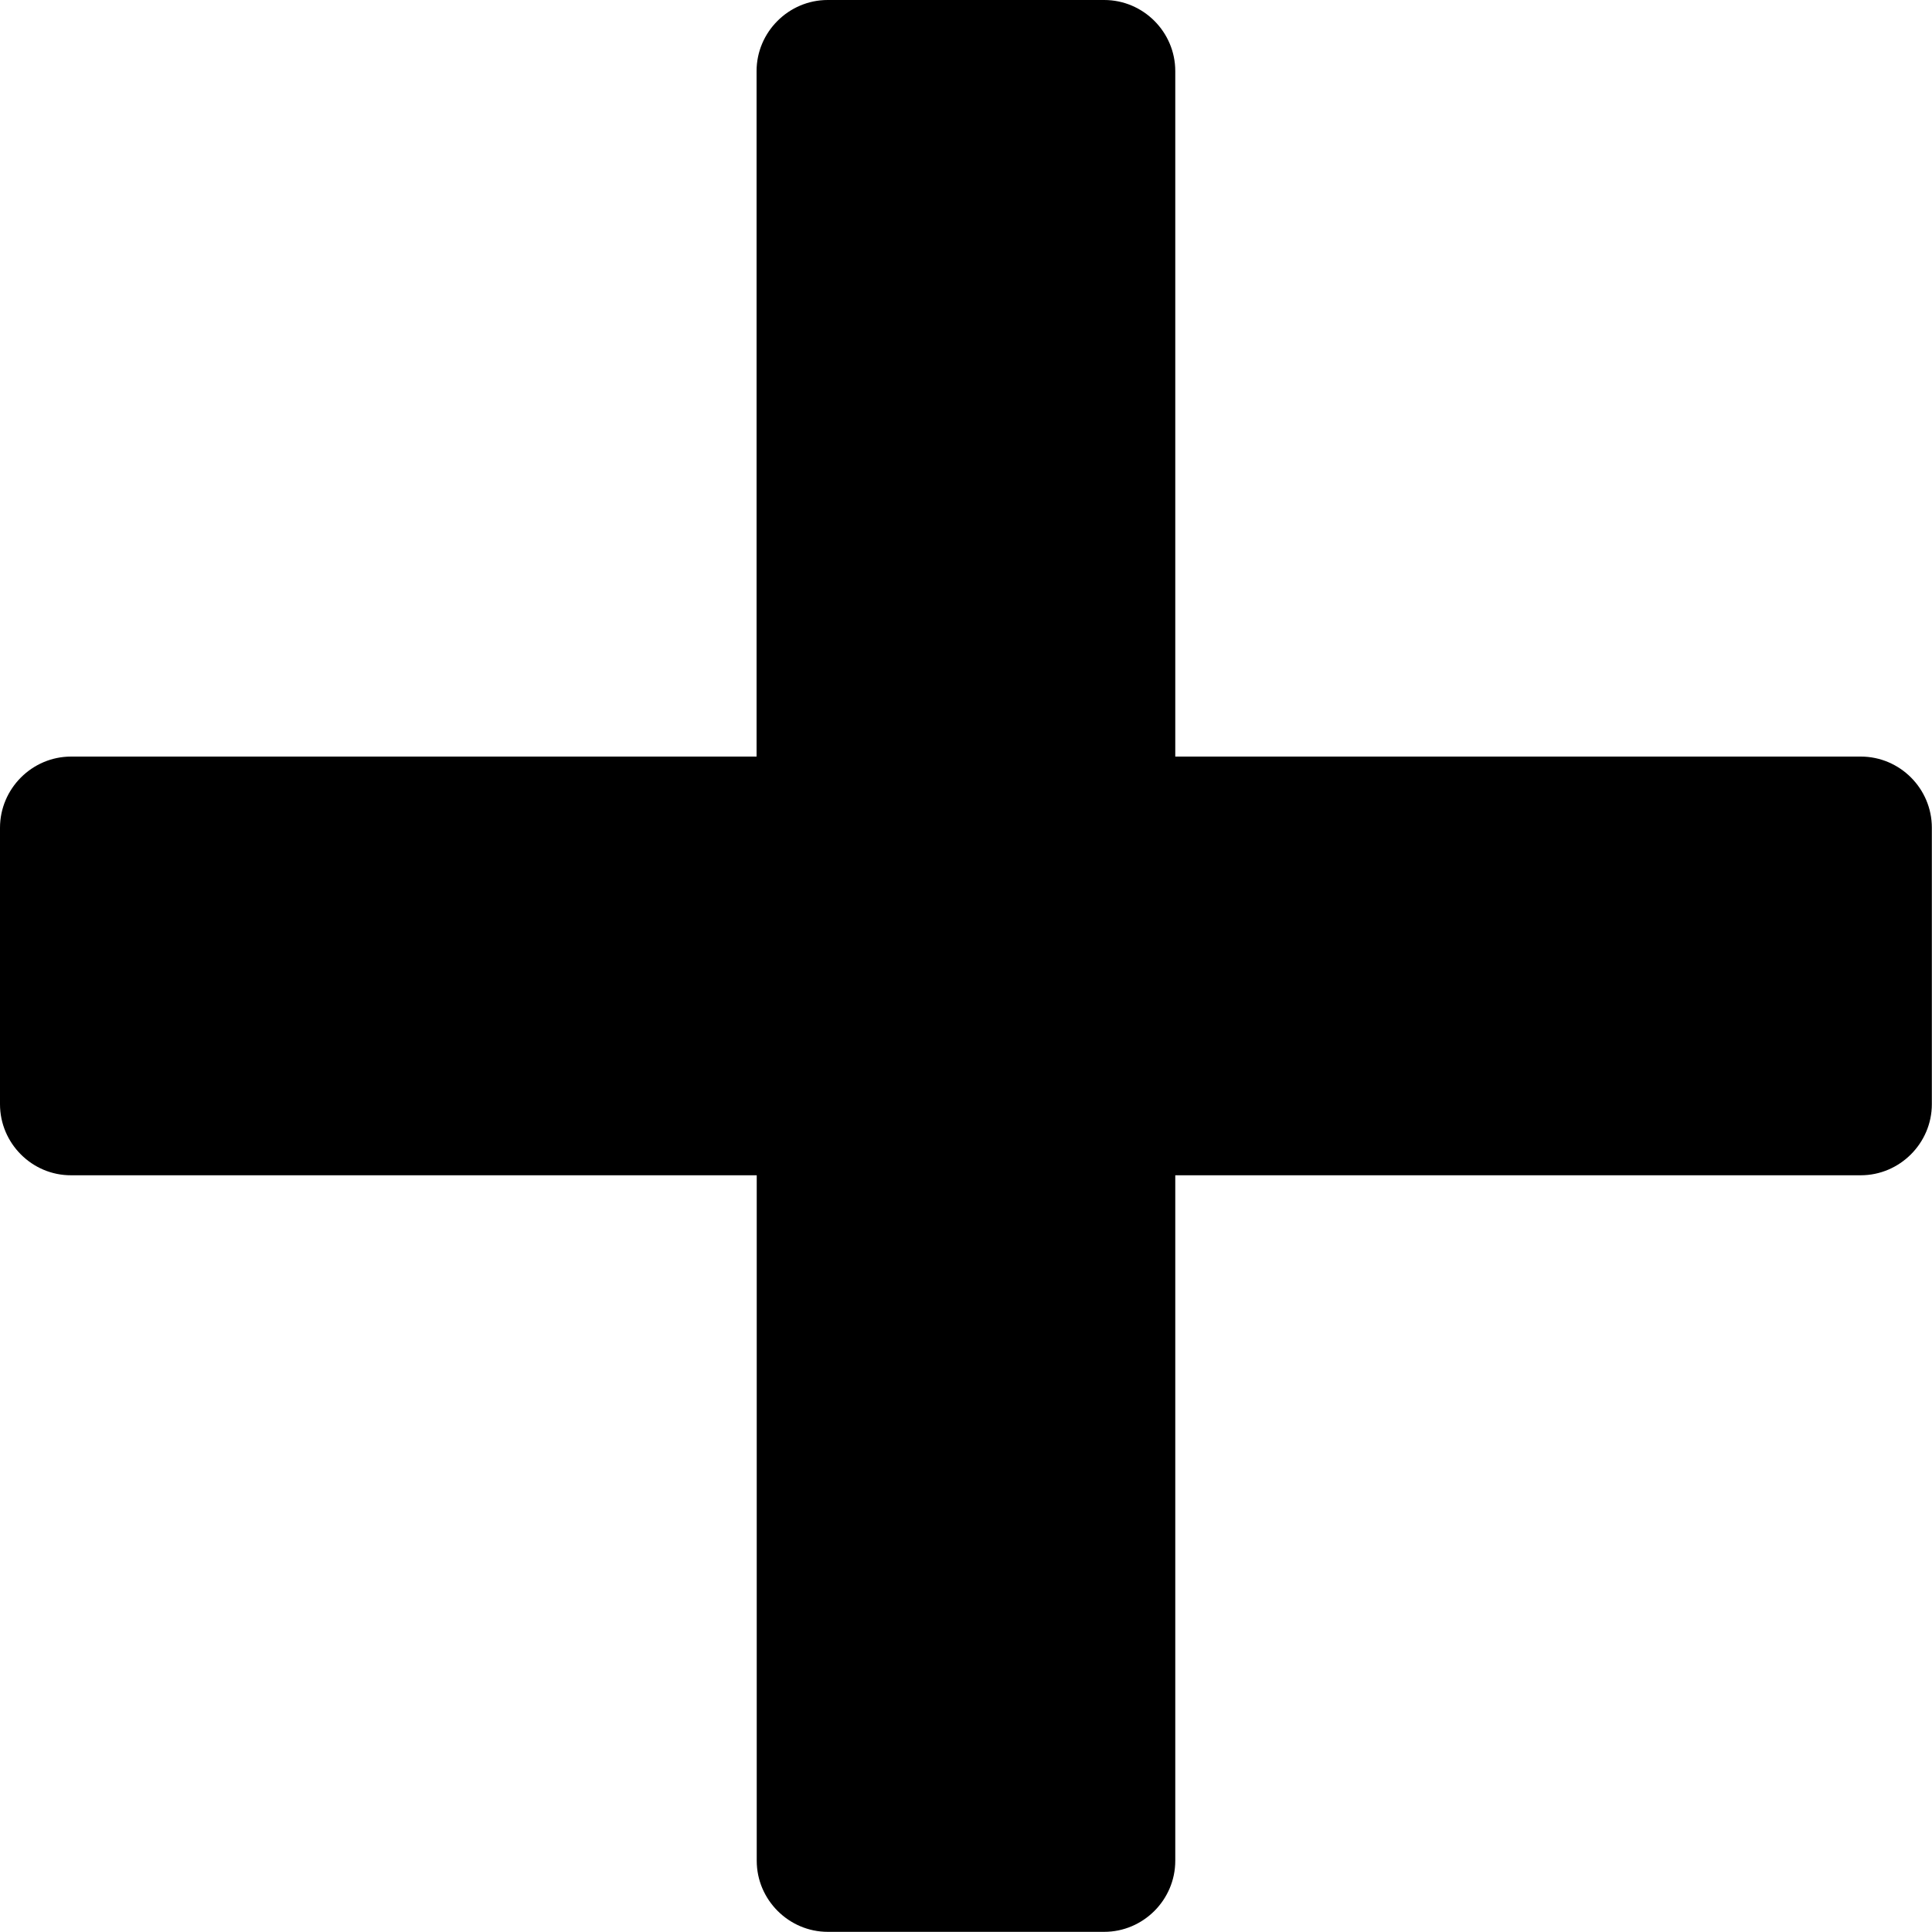
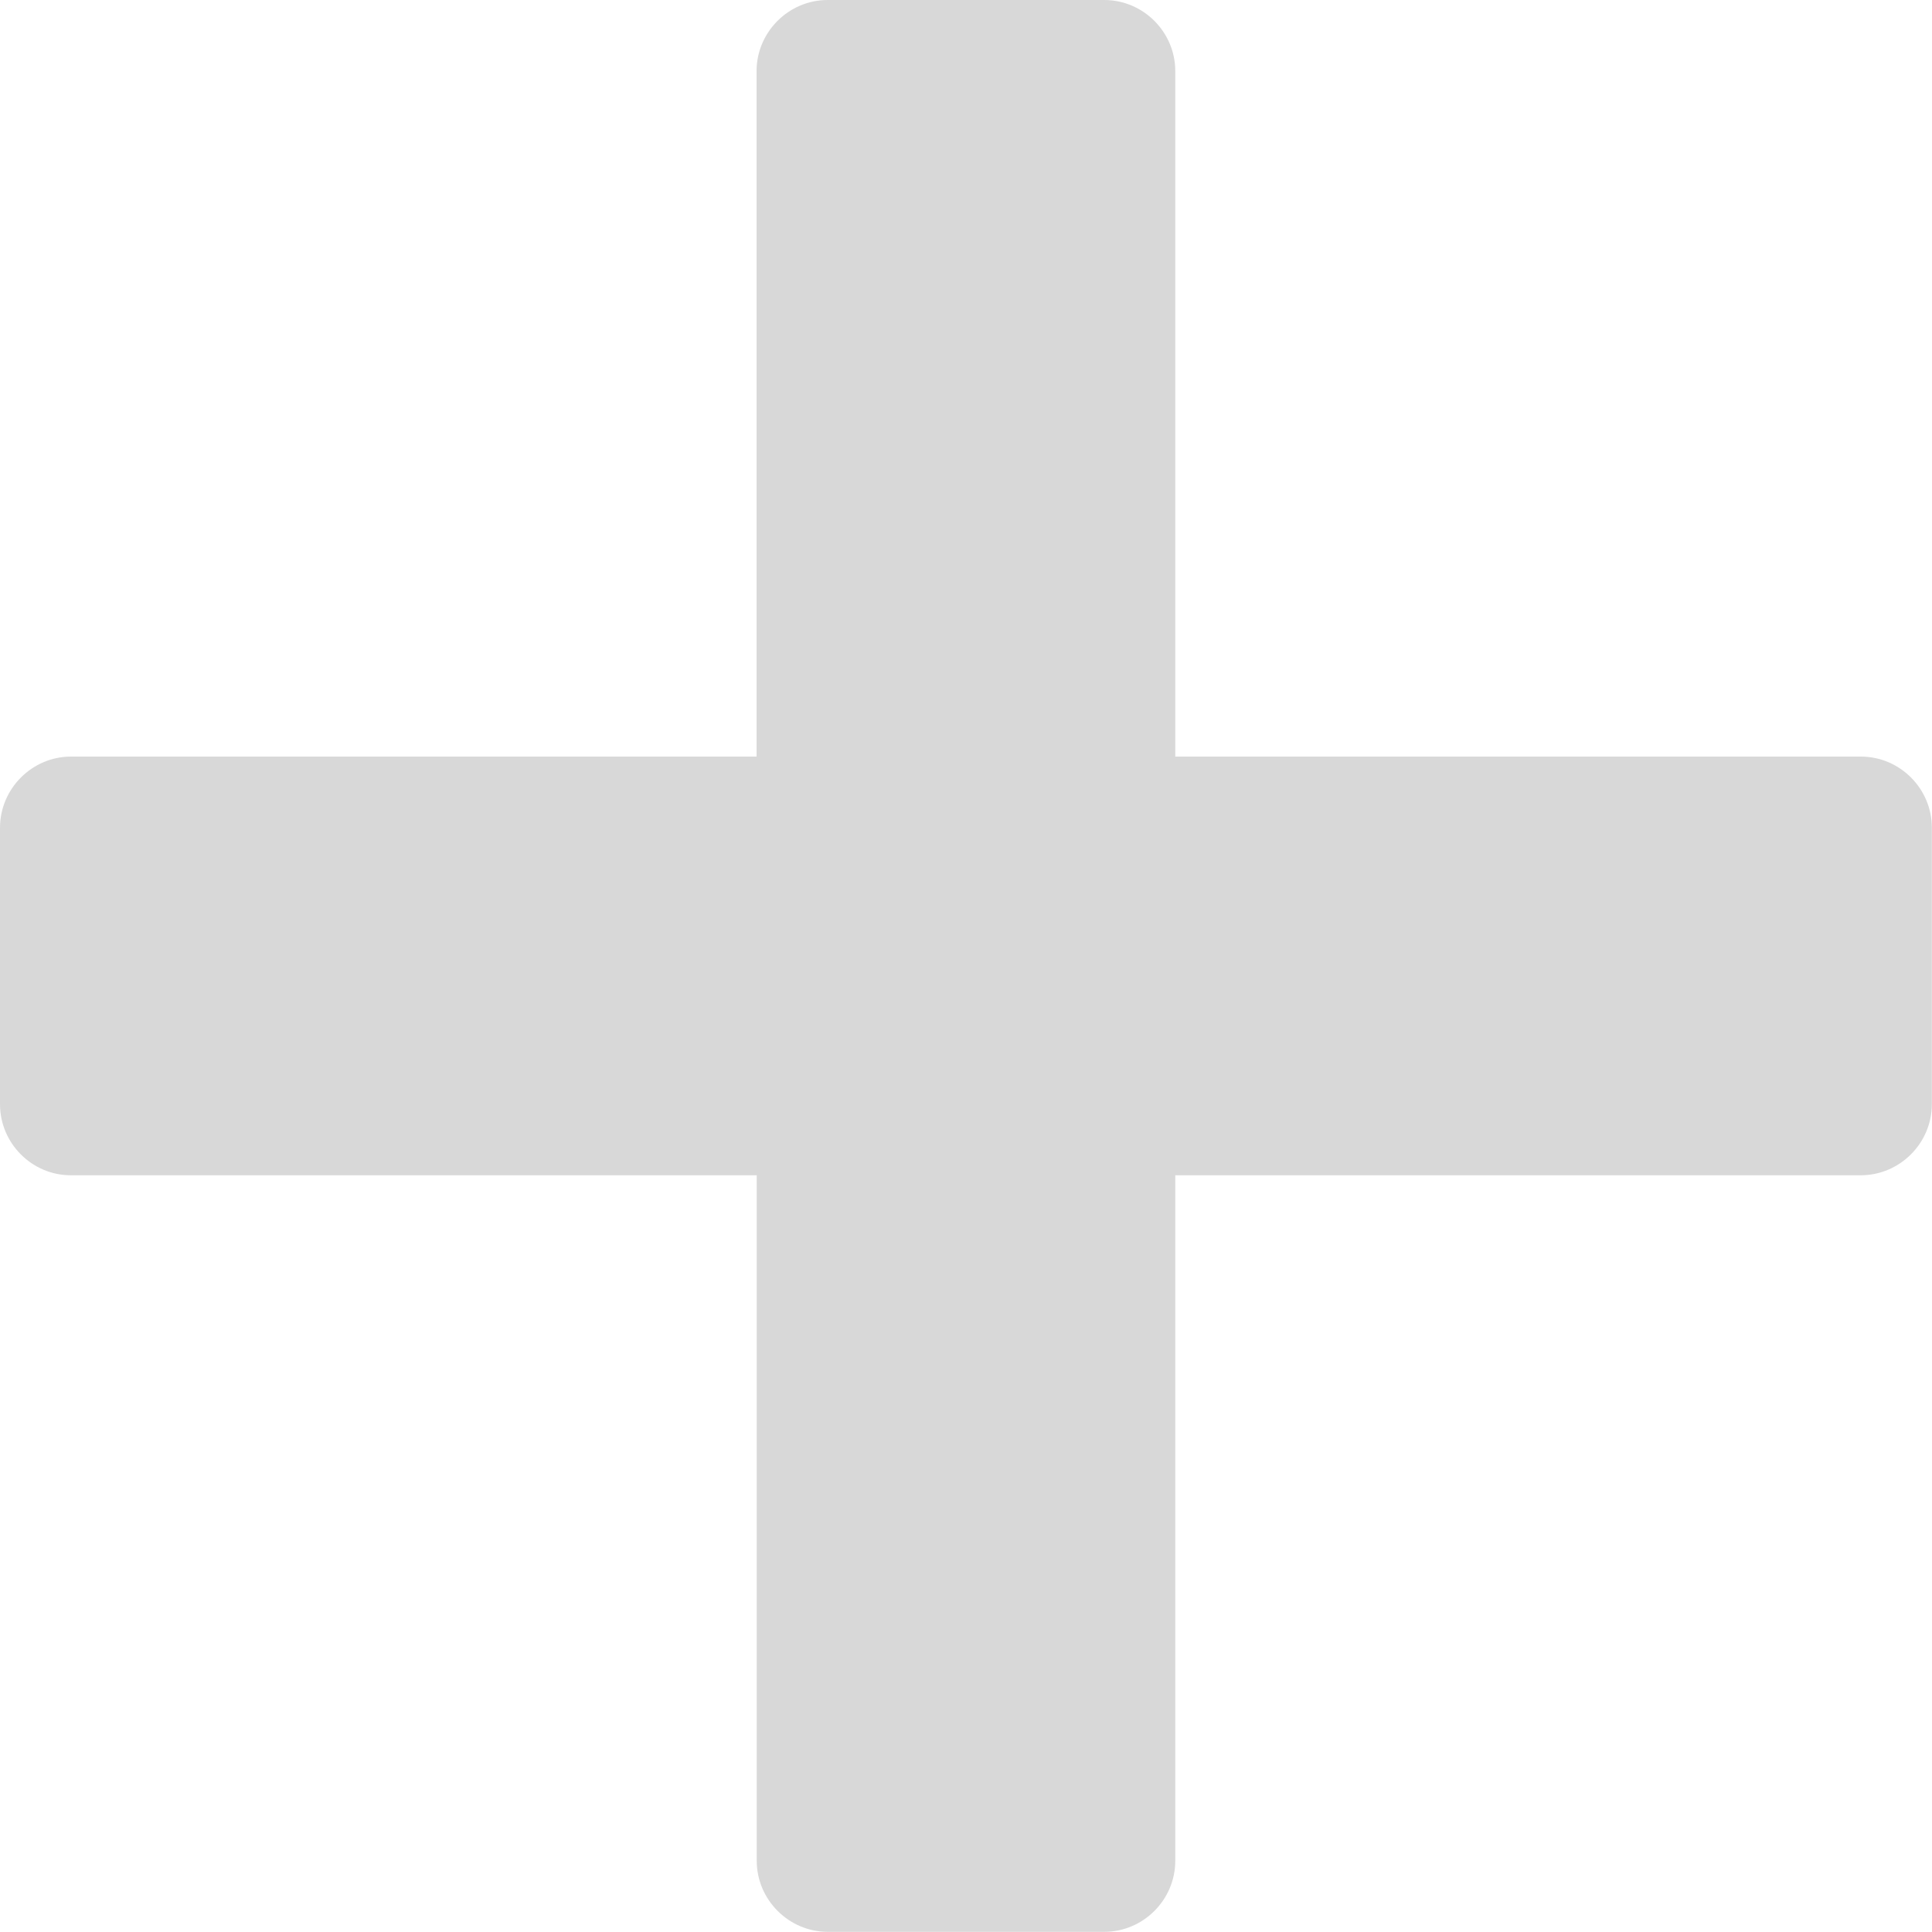
- <svg xmlns="http://www.w3.org/2000/svg" version="1.1" id="Layer_1" x="0px" y="0px" viewBox="0 0 122.88 122.88" style="enable-background:new 0 0 122.88 122.88" xml:space="preserve">
+ <svg xmlns="http://www.w3.org/2000/svg" version="1.1" id="Layer_1" x="0px" y="0px" viewBox="0 0 122.88 122.88" style="fill: #d8d8d8" xml:space="preserve">
  <style type="text/css">.st0{fill-rule:evenodd;clip-rule:evenodd;}</style>
  <g>
    <path class="st0" d="M4.52,48.12h43.6V4.52c0-2.48,2.04-4.52,4.52-4.52h17.59c2.49,0,4.52,2.04,4.52,4.52v43.6h43.6 c2.49,0,4.52,2.04,4.52,4.52v17.59c0,2.48-2.04,4.52-4.52,4.52h-43.6v43.6c0,2.49-2.04,4.52-4.52,4.52H52.65 c-2.48,0-4.52-2.04-4.52-4.52v-43.6H4.52C2.04,74.76,0,72.72,0,70.23V52.65C0,50.16,2.04,48.12,4.52,48.12L4.52,48.12z" />
  </g>
</svg>
